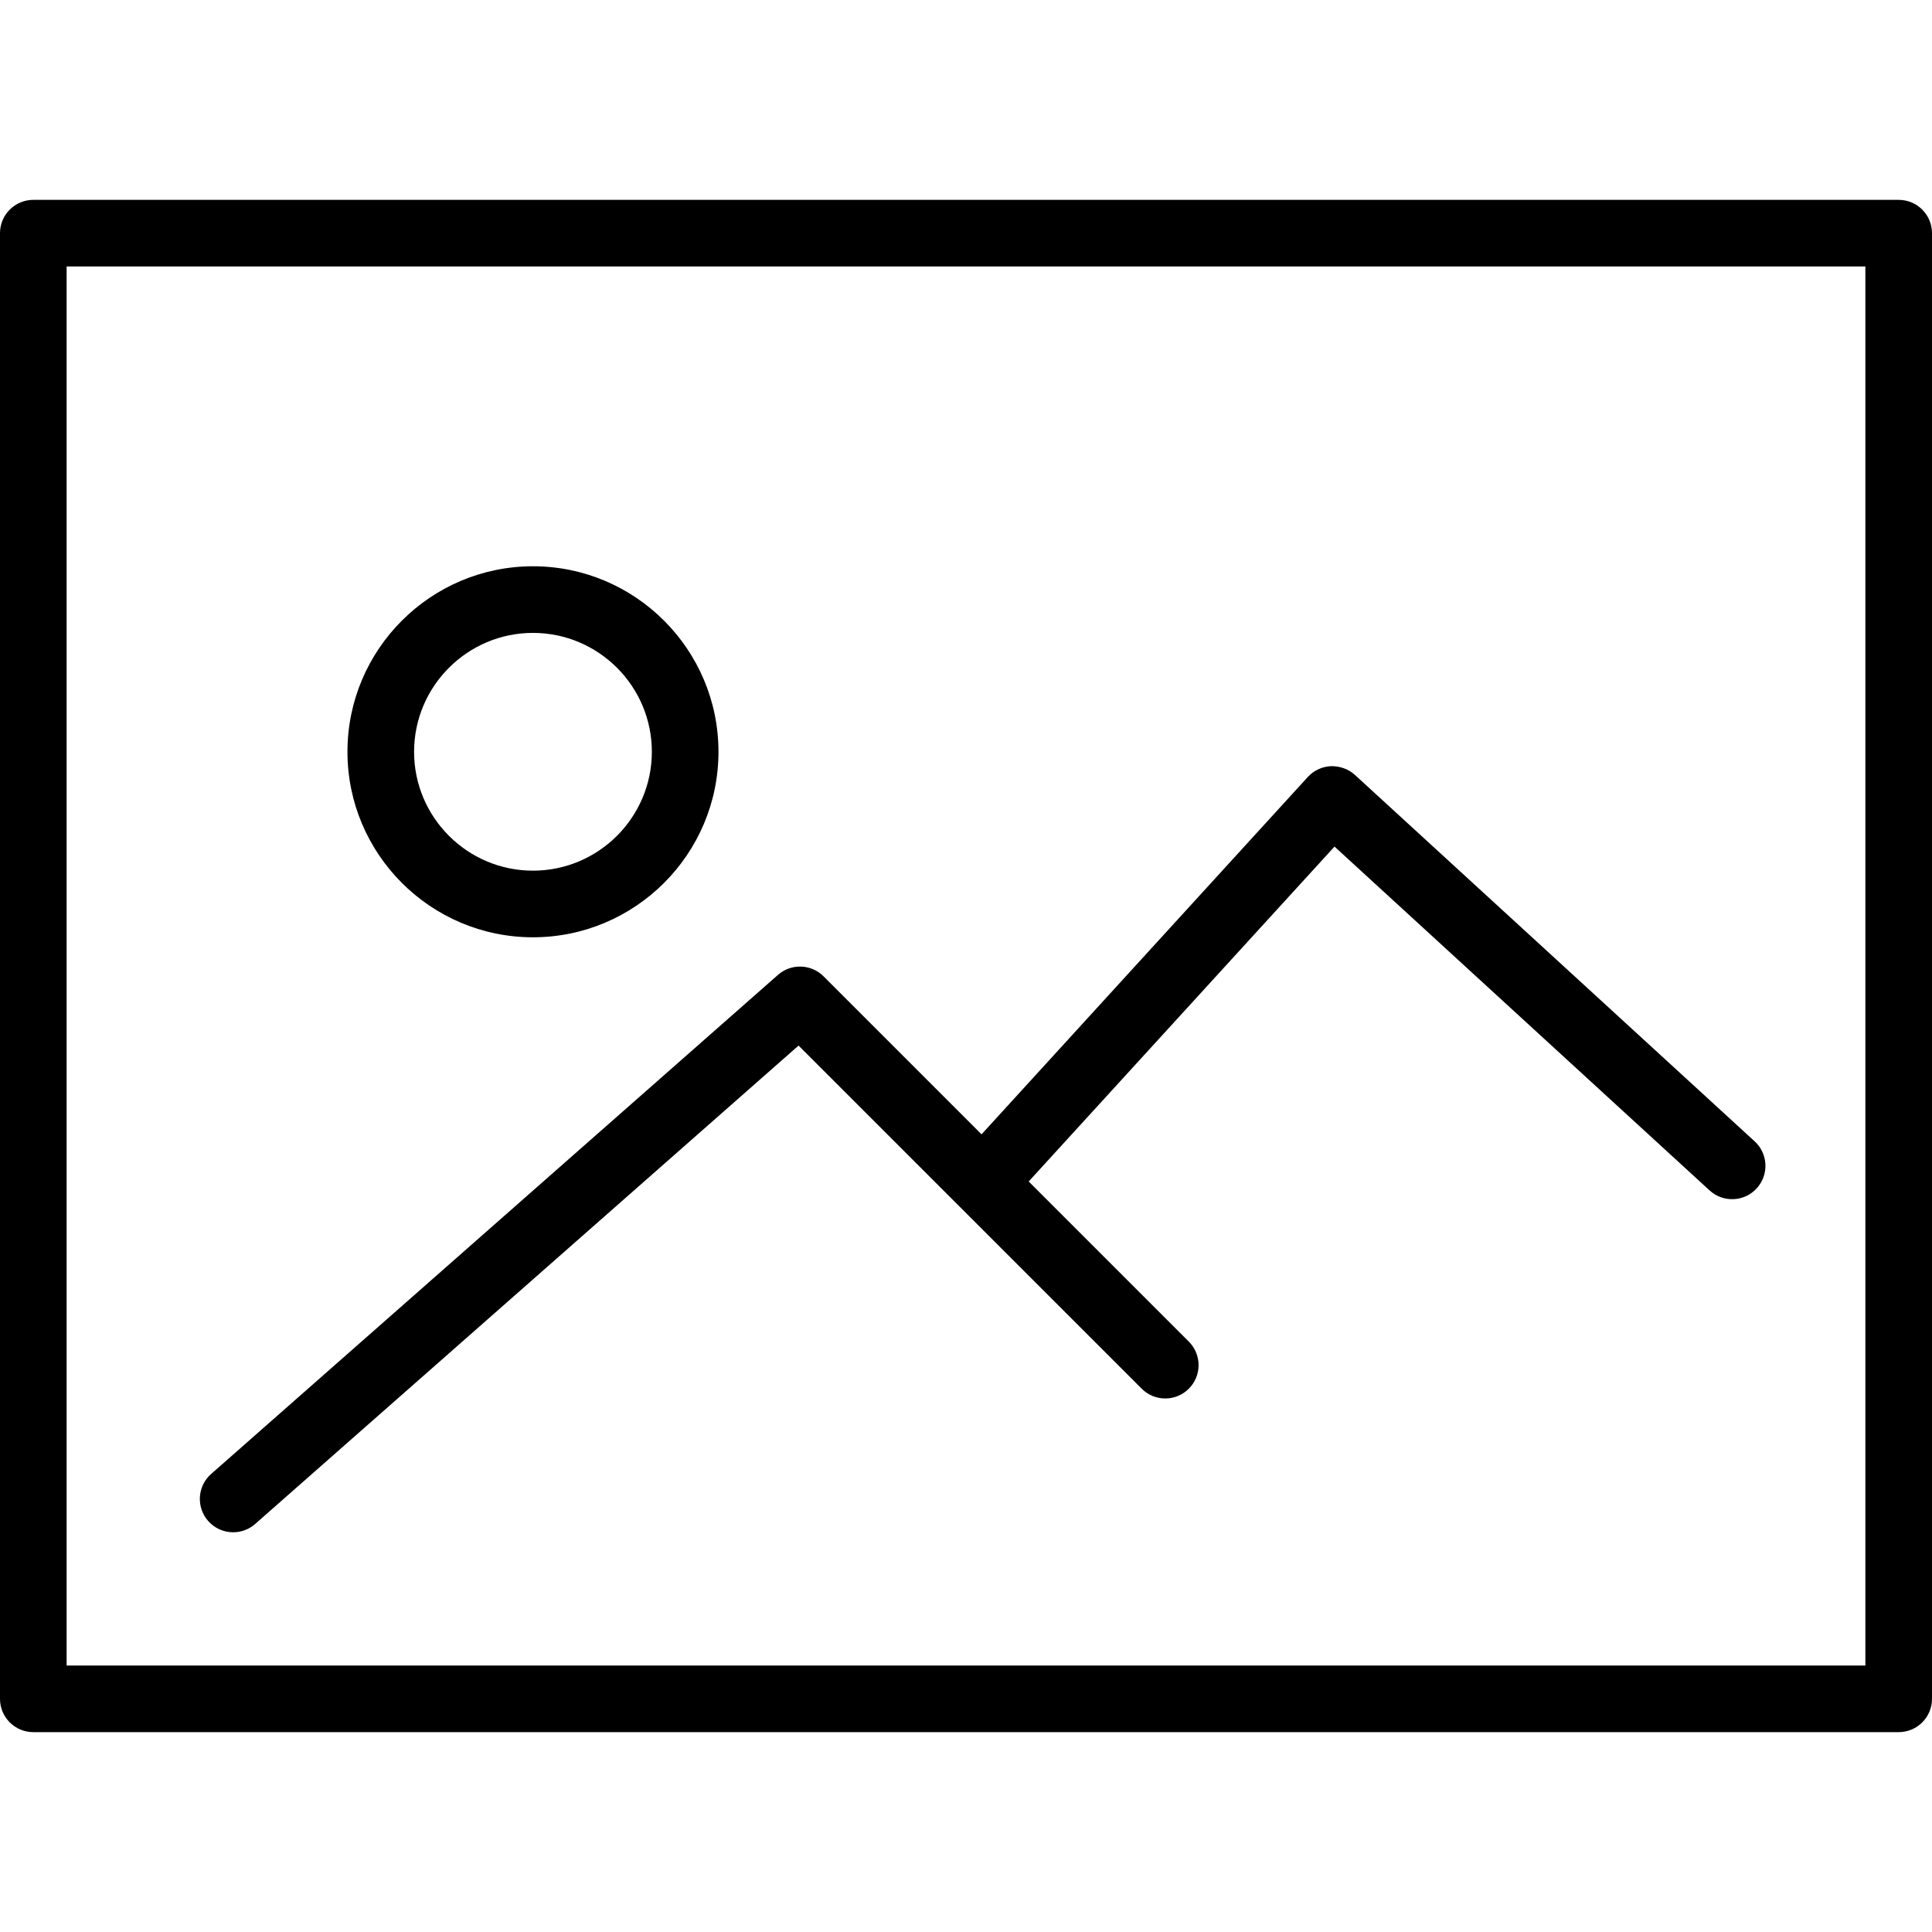
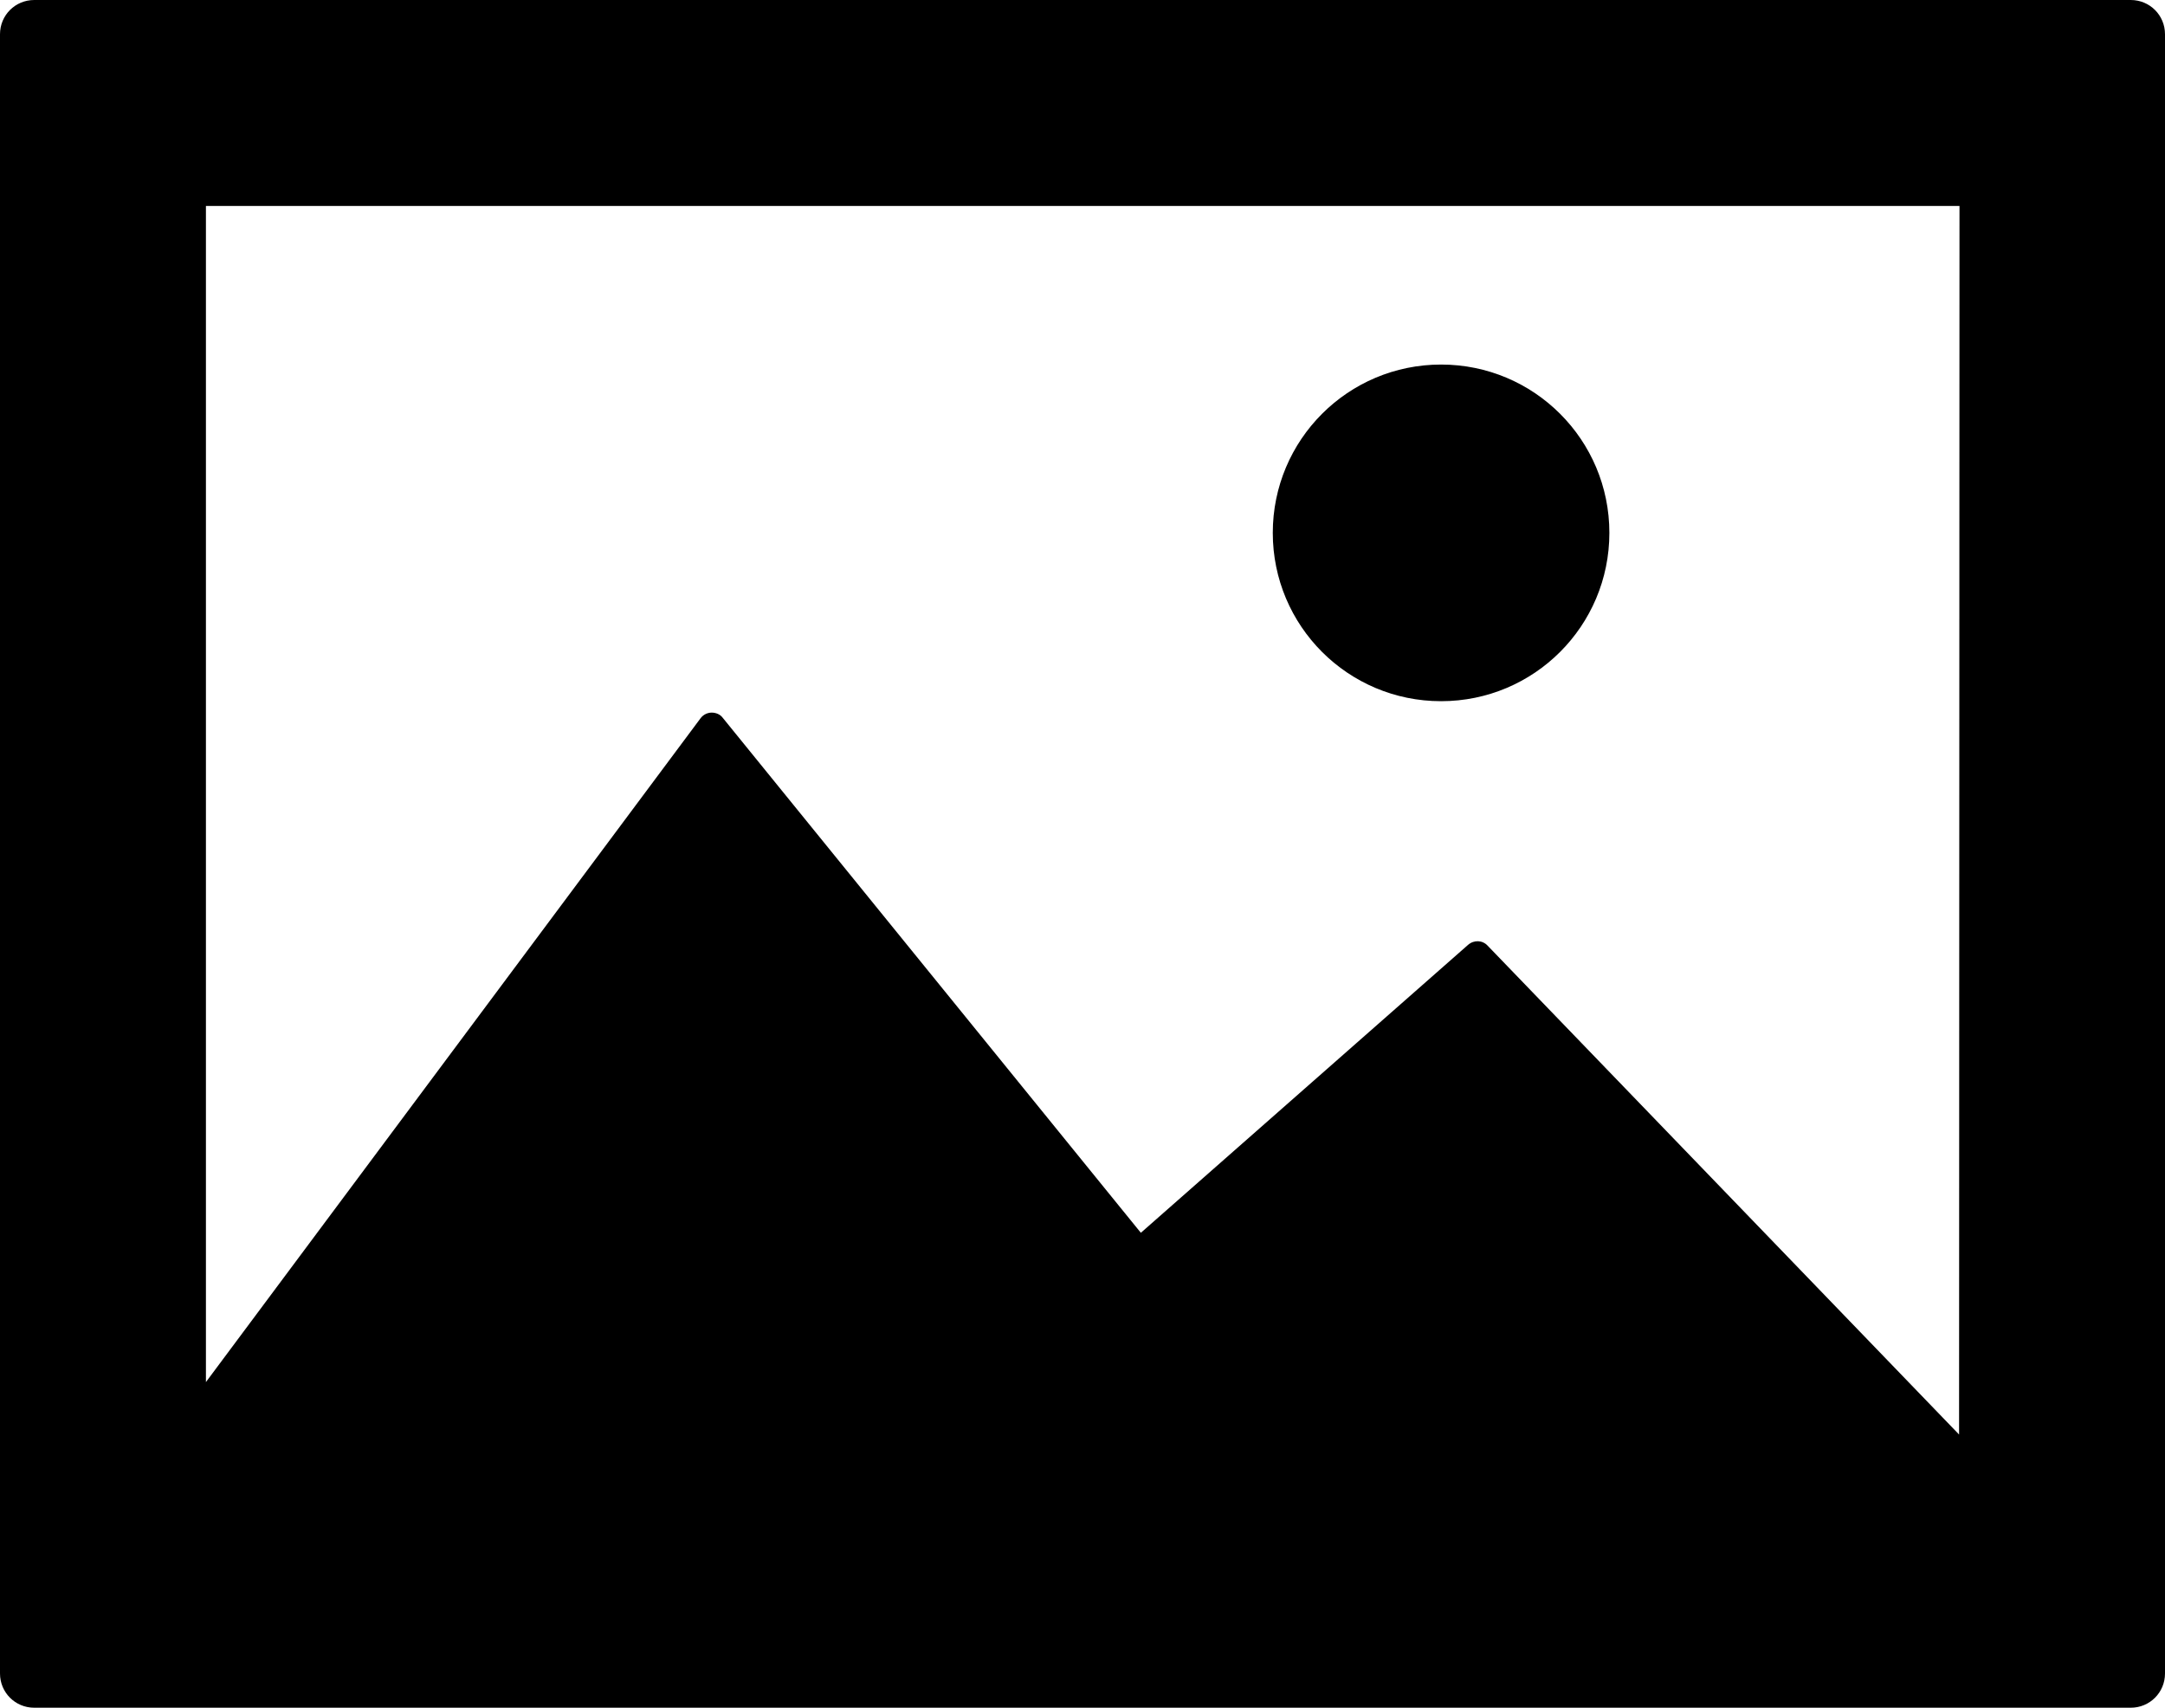
- <svg xmlns="http://www.w3.org/2000/svg" version="1.1" id="Capa_1" x="0px" y="0px" viewBox="0 0 58 58" style="enable-background:new 0 0 58 58;" xml:space="preserve" width="512px" height="512px">
+ <svg xmlns="http://www.w3.org/2000/svg" version="1.1" id="Capa_1" x="0px" y="0px" viewBox="0 0 512 403.8" style="enable-background:new 0 0 512 403.8;" xml:space="preserve">
  <g>
-     <path d="M57,6H1C0.448,6,0,6.447,0,7v44c0,0.553,0.448,1,1,1h56c0.552,0,1-0.447,1-1V7C58,6.447,57.552,6,57,6z M56,50H2V8h54V50z" />
-     <path d="M16,28.138c3.071,0,5.569-2.498,5.569-5.568C21.569,19.498,19.071,17,16,17s-5.569,2.498-5.569,5.569   C10.431,25.64,12.929,28.138,16,28.138z M16,19c1.968,0,3.569,1.602,3.569,3.569S17.968,26.138,16,26.138s-3.569-1.601-3.569-3.568   S14.032,19,16,19z" />
-     <path d="M7,46c0.234,0,0.47-0.082,0.66-0.249l16.313-14.362l10.302,10.301c0.391,0.391,1.023,0.391,1.414,0s0.391-1.023,0-1.414   l-4.807-4.807l9.181-10.054l11.261,10.323c0.407,0.373,1.04,0.345,1.413-0.062c0.373-0.407,0.346-1.04-0.062-1.413l-12-11   c-0.196-0.179-0.457-0.268-0.72-0.262c-0.265,0.012-0.515,0.129-0.694,0.325l-9.794,10.727l-4.743-4.743   c-0.374-0.373-0.972-0.392-1.368-0.044L6.339,44.249c-0.415,0.365-0.455,0.997-0.09,1.412C6.447,45.886,6.723,46,7,46z" />
+     <path d="M503.9,0H8.1C3.6,0,0,3.6,0,8.1v387.6c0,4.5,3.6,8.1,8.1,8.1h495.8c4.5,0,8.1-3.6,8.1-8.1V8.1   C512,3.6,508.4,0,503.9,0z M463.3,339.2L351.8,223.6c-1.2-1.3-3.2-1.4-4.6-0.2l-77.4,68.1l-98.9-121.8c-0.6-0.8-1.6-1.2-2.6-1.2   c-1,0-2,0.5-2.6,1.3l-117,157V48.7h414.7L463.3,339.2L463.3,339.2z" />
+     <path d="M340.8,165.8c22,0,39.8-17.8,39.8-39.8c0-22-17.8-39.8-39.8-39.8c-22,0-39.8,17.8-39.8,39.8   C301,148,318.8,165.8,340.8,165.8z" />
  </g>
</svg>
